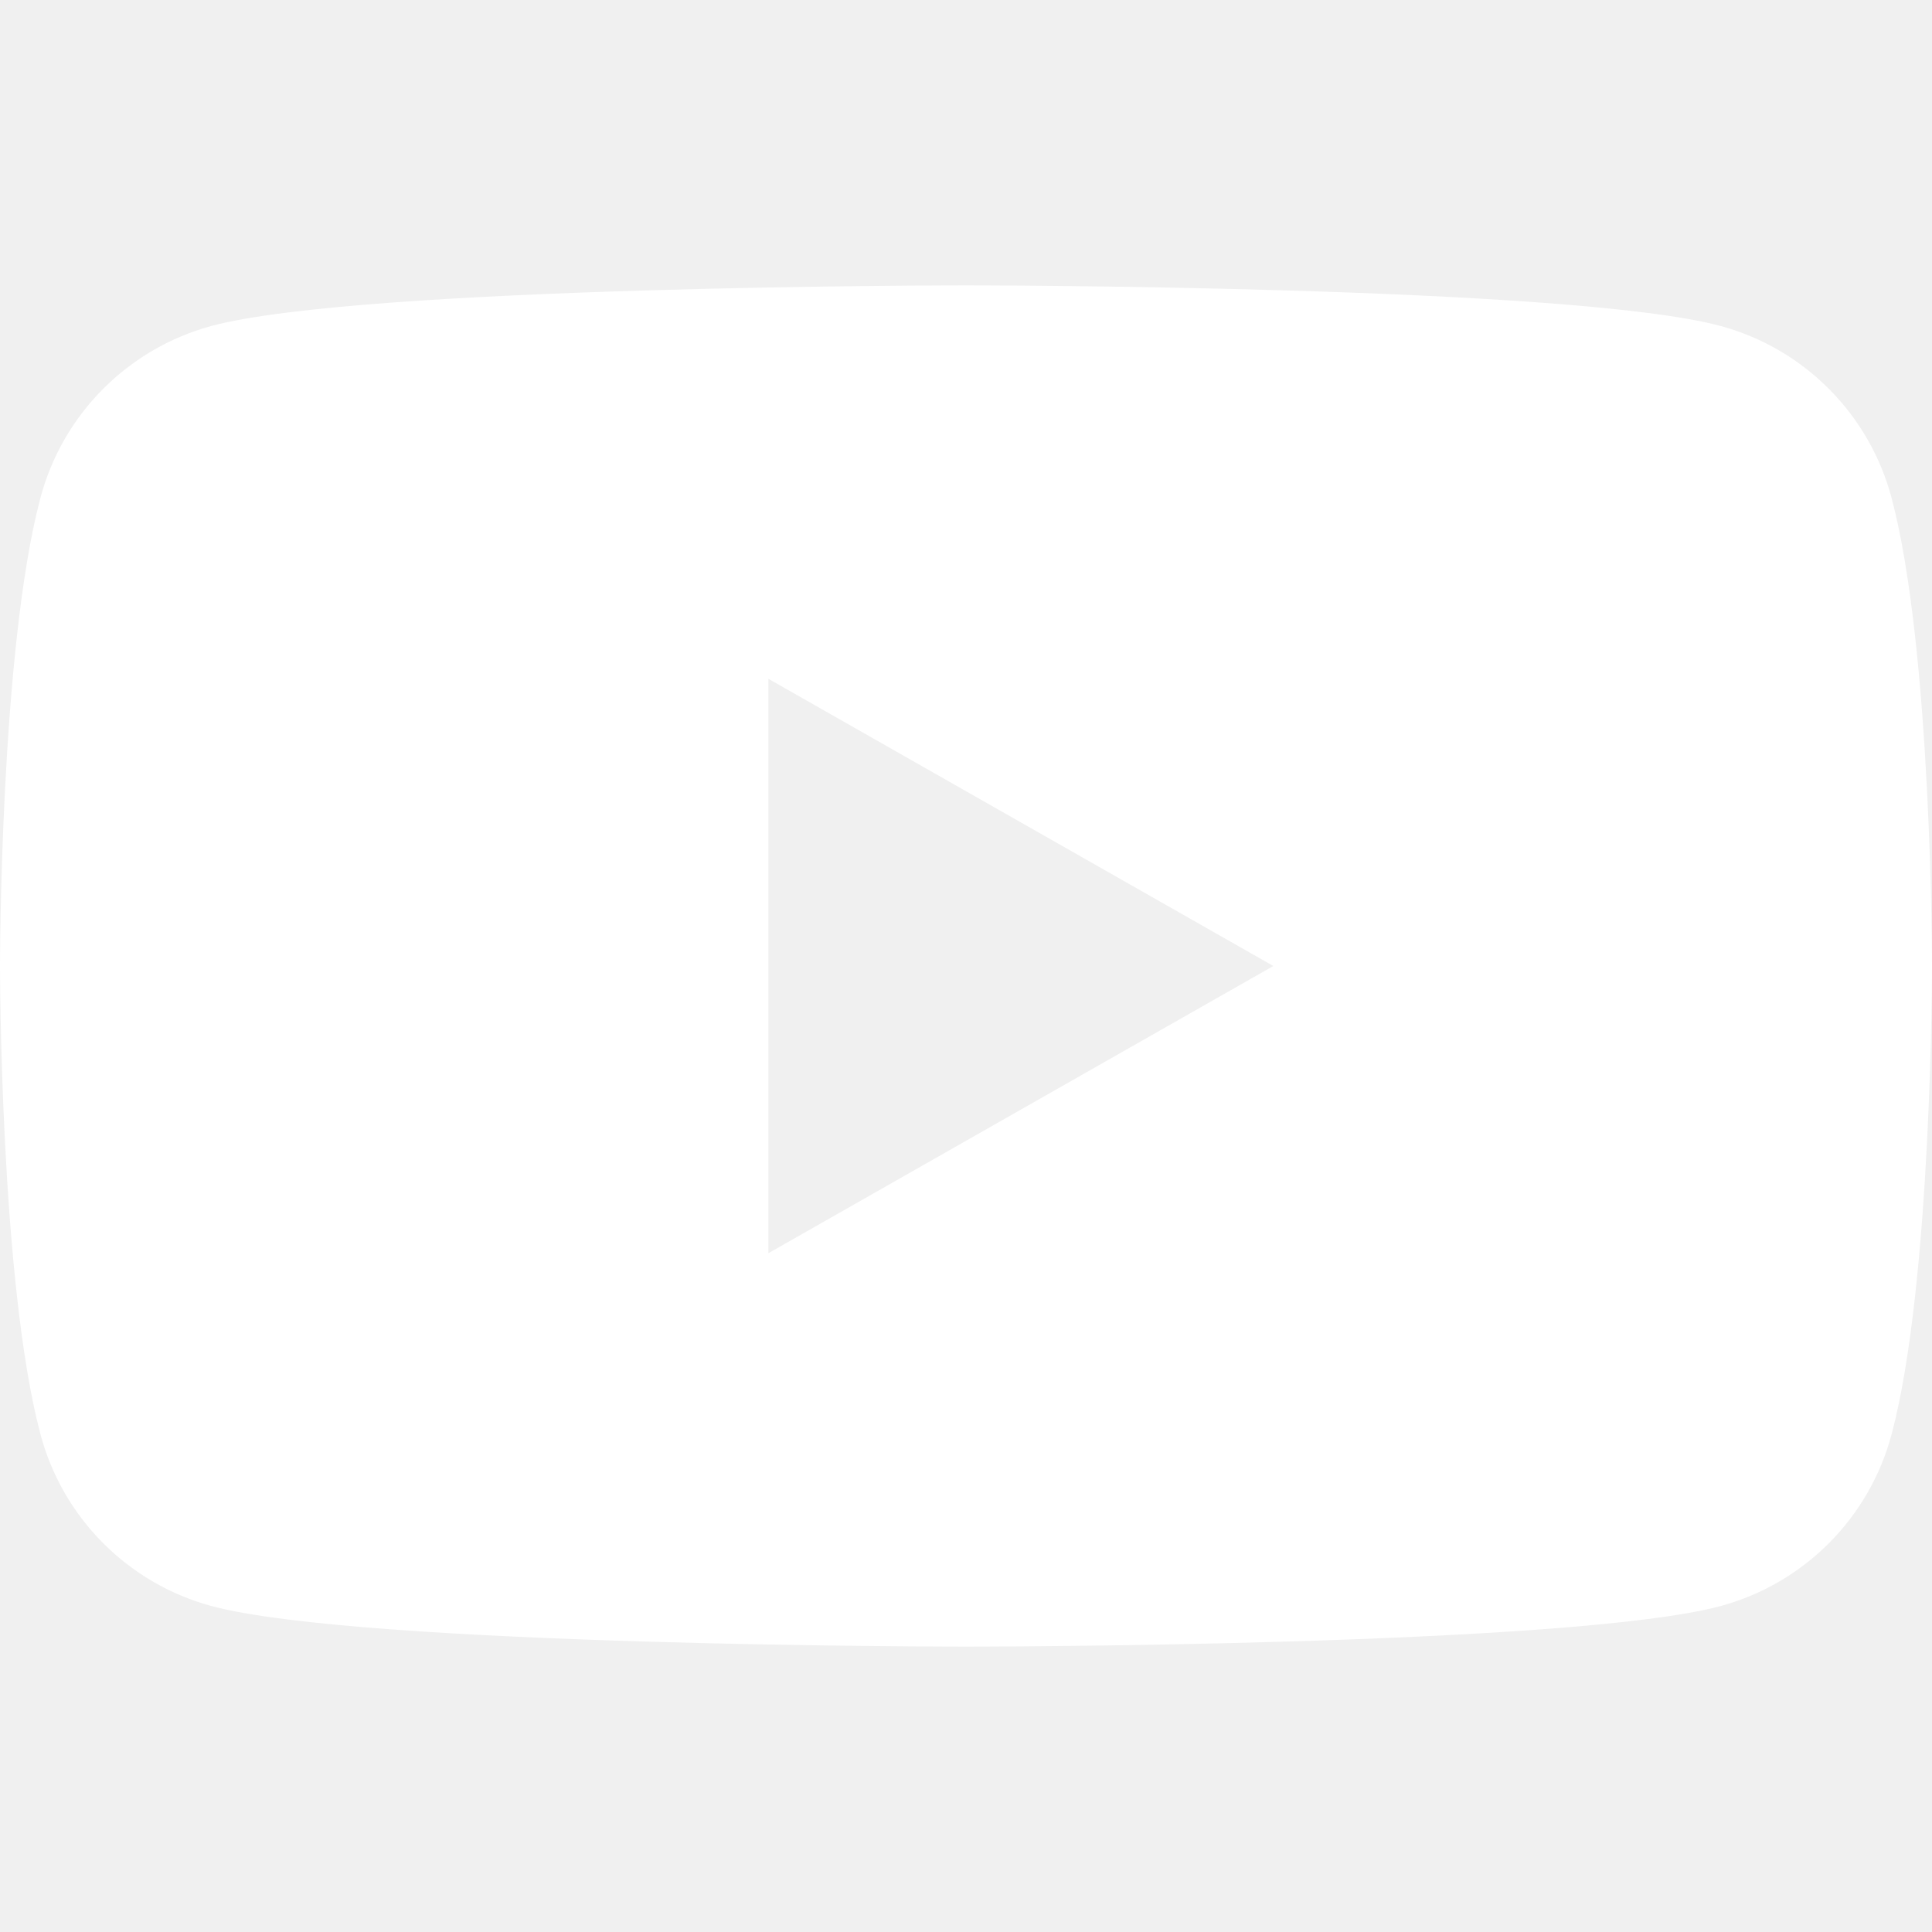
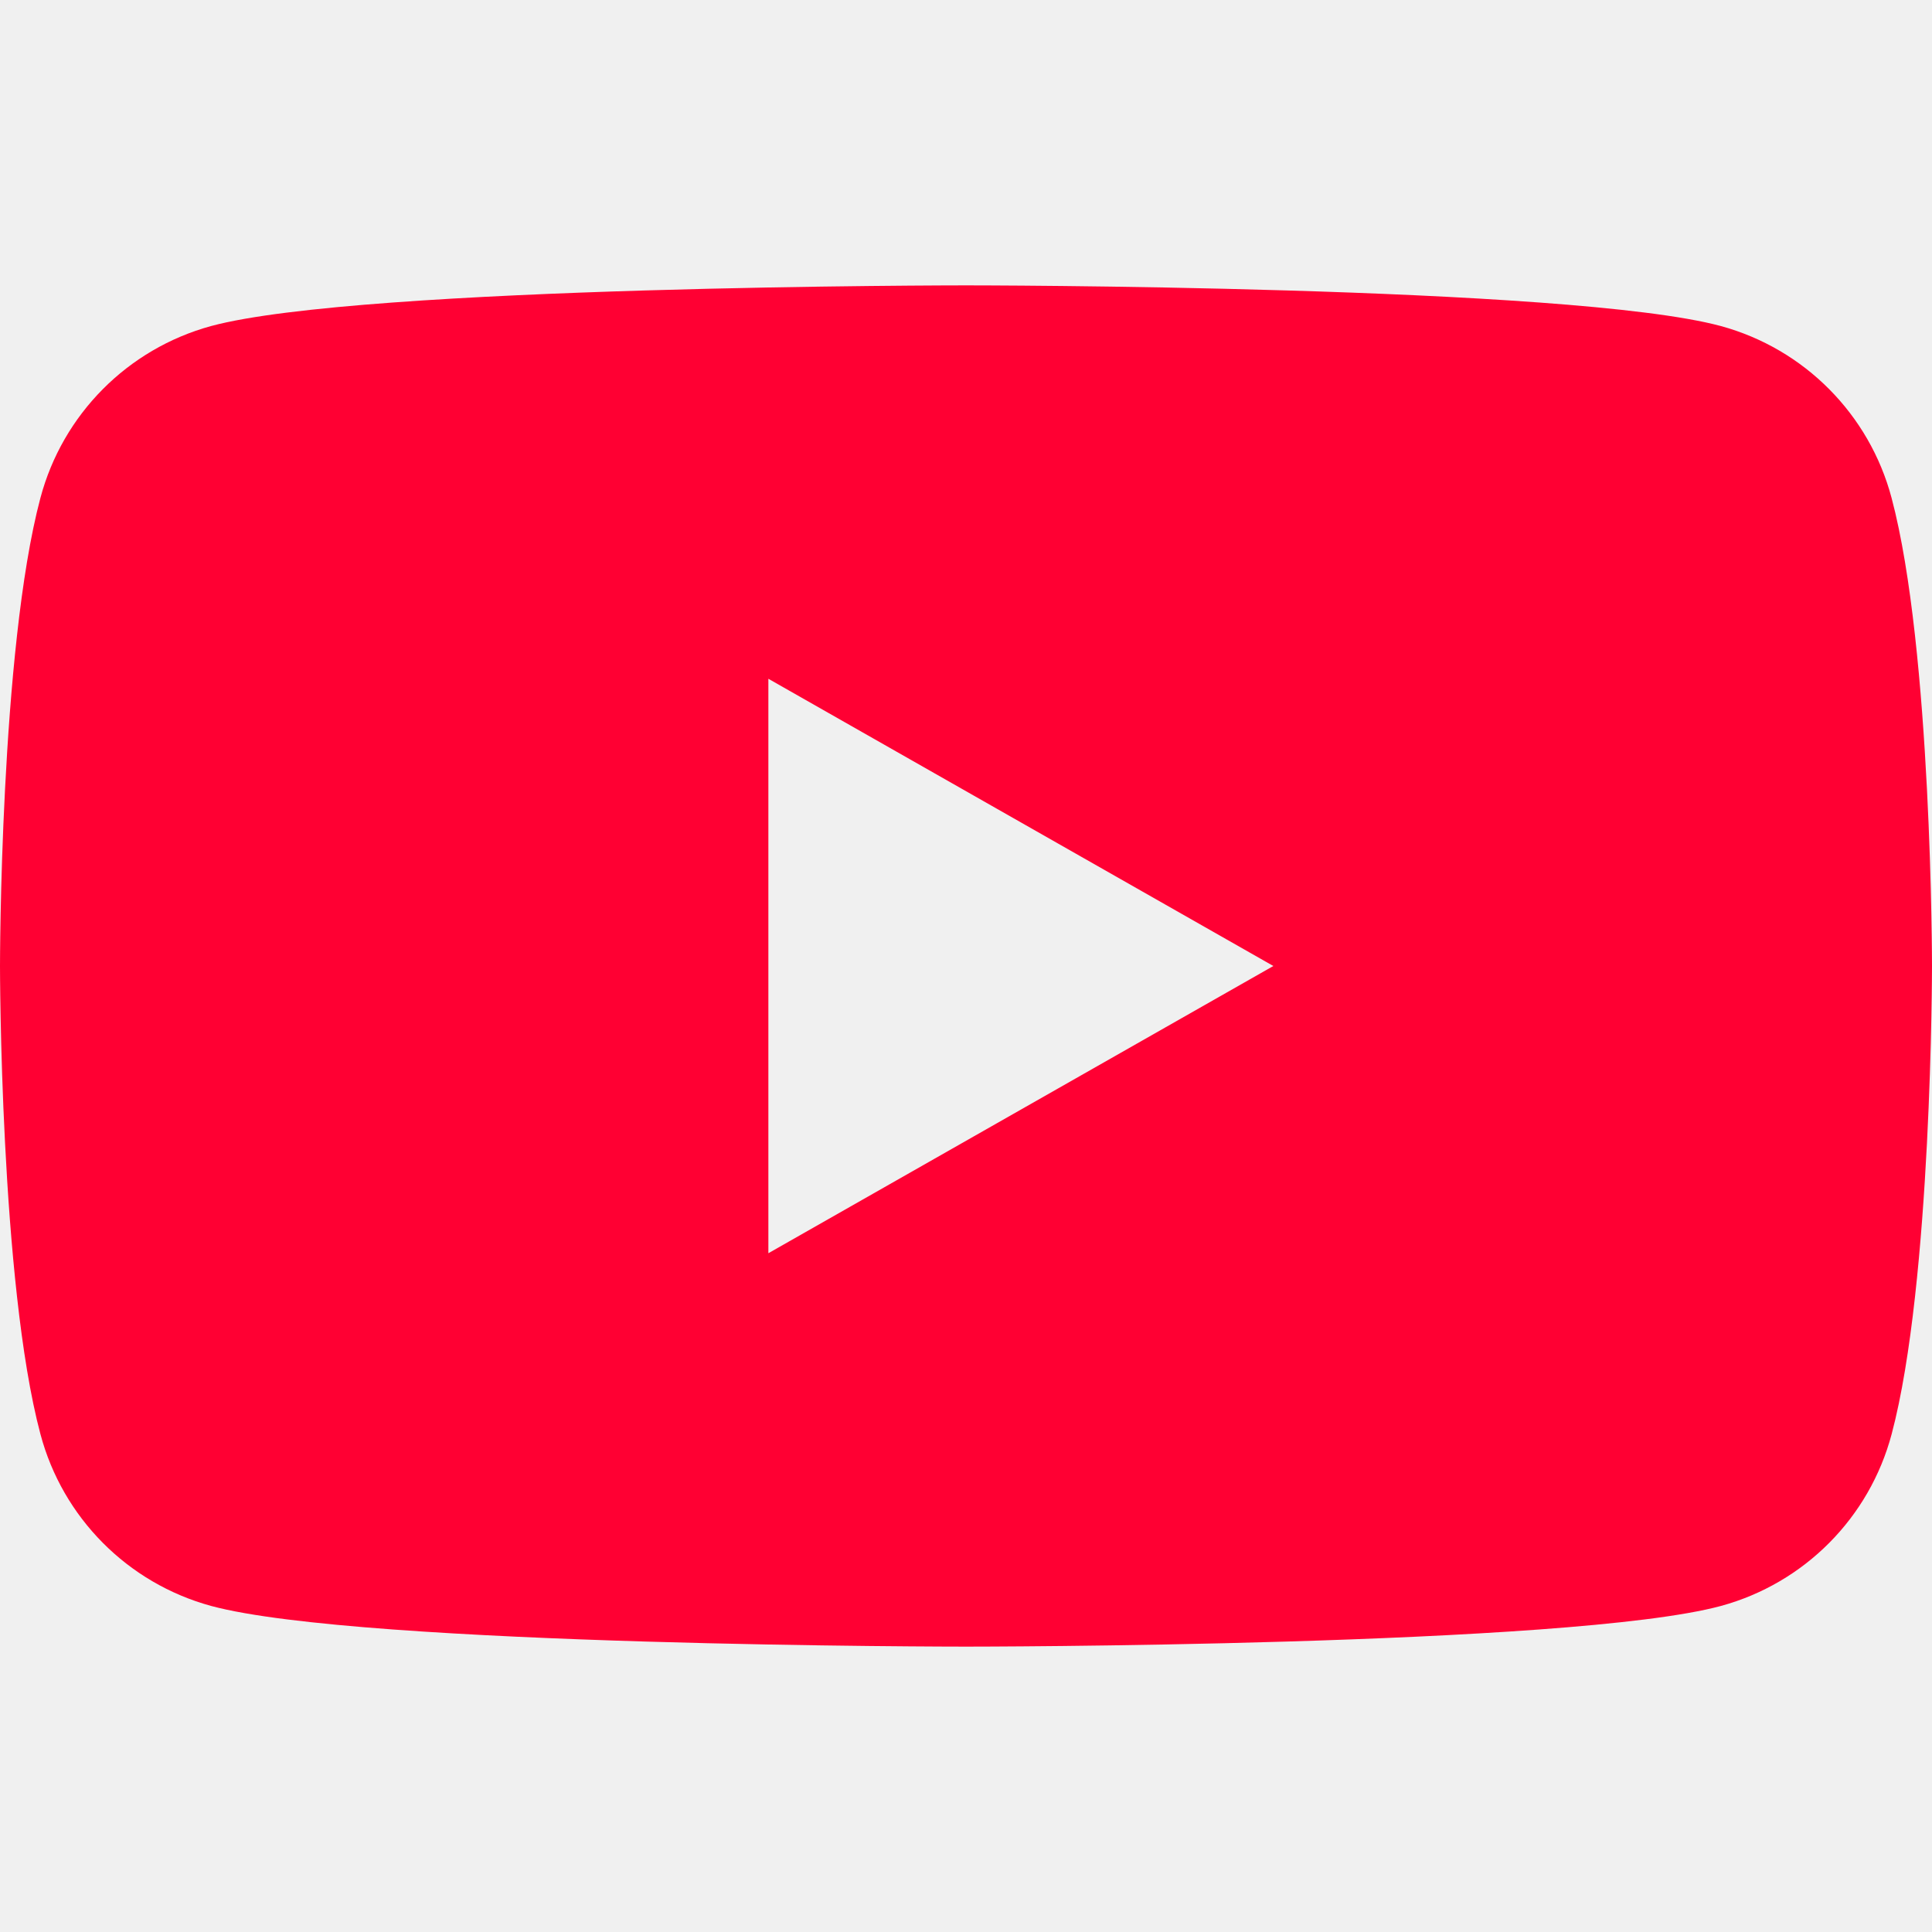
- <svg xmlns="http://www.w3.org/2000/svg" fill="#fff" role="img" viewBox="0 0 24 24">
+ <svg xmlns="http://www.w3.org/2000/svg" fill="#ff0033" role="img" viewBox="0 0 24 24">
  <path d="M23.498 6.186a3.016 3.016 0 0 0-2.122-2.136C19.505 3.545 12 3.545 12 3.545s-7.505 0-9.377.505A3.017 3.017 0 0 0 .502 6.186C0 8.07 0 12 0 12s0 3.93.502 5.814a3.016 3.016 0 0 0 2.122 2.136c1.871.505 9.376.505 9.376.505s7.505 0 9.377-.505a3.015 3.015 0 0 0 2.122-2.136C24 15.93 24 12 24 12s0-3.93-.502-5.814zM9.545 15.568V8.432L15.818 12l-6.273 3.568z" />
</svg>
